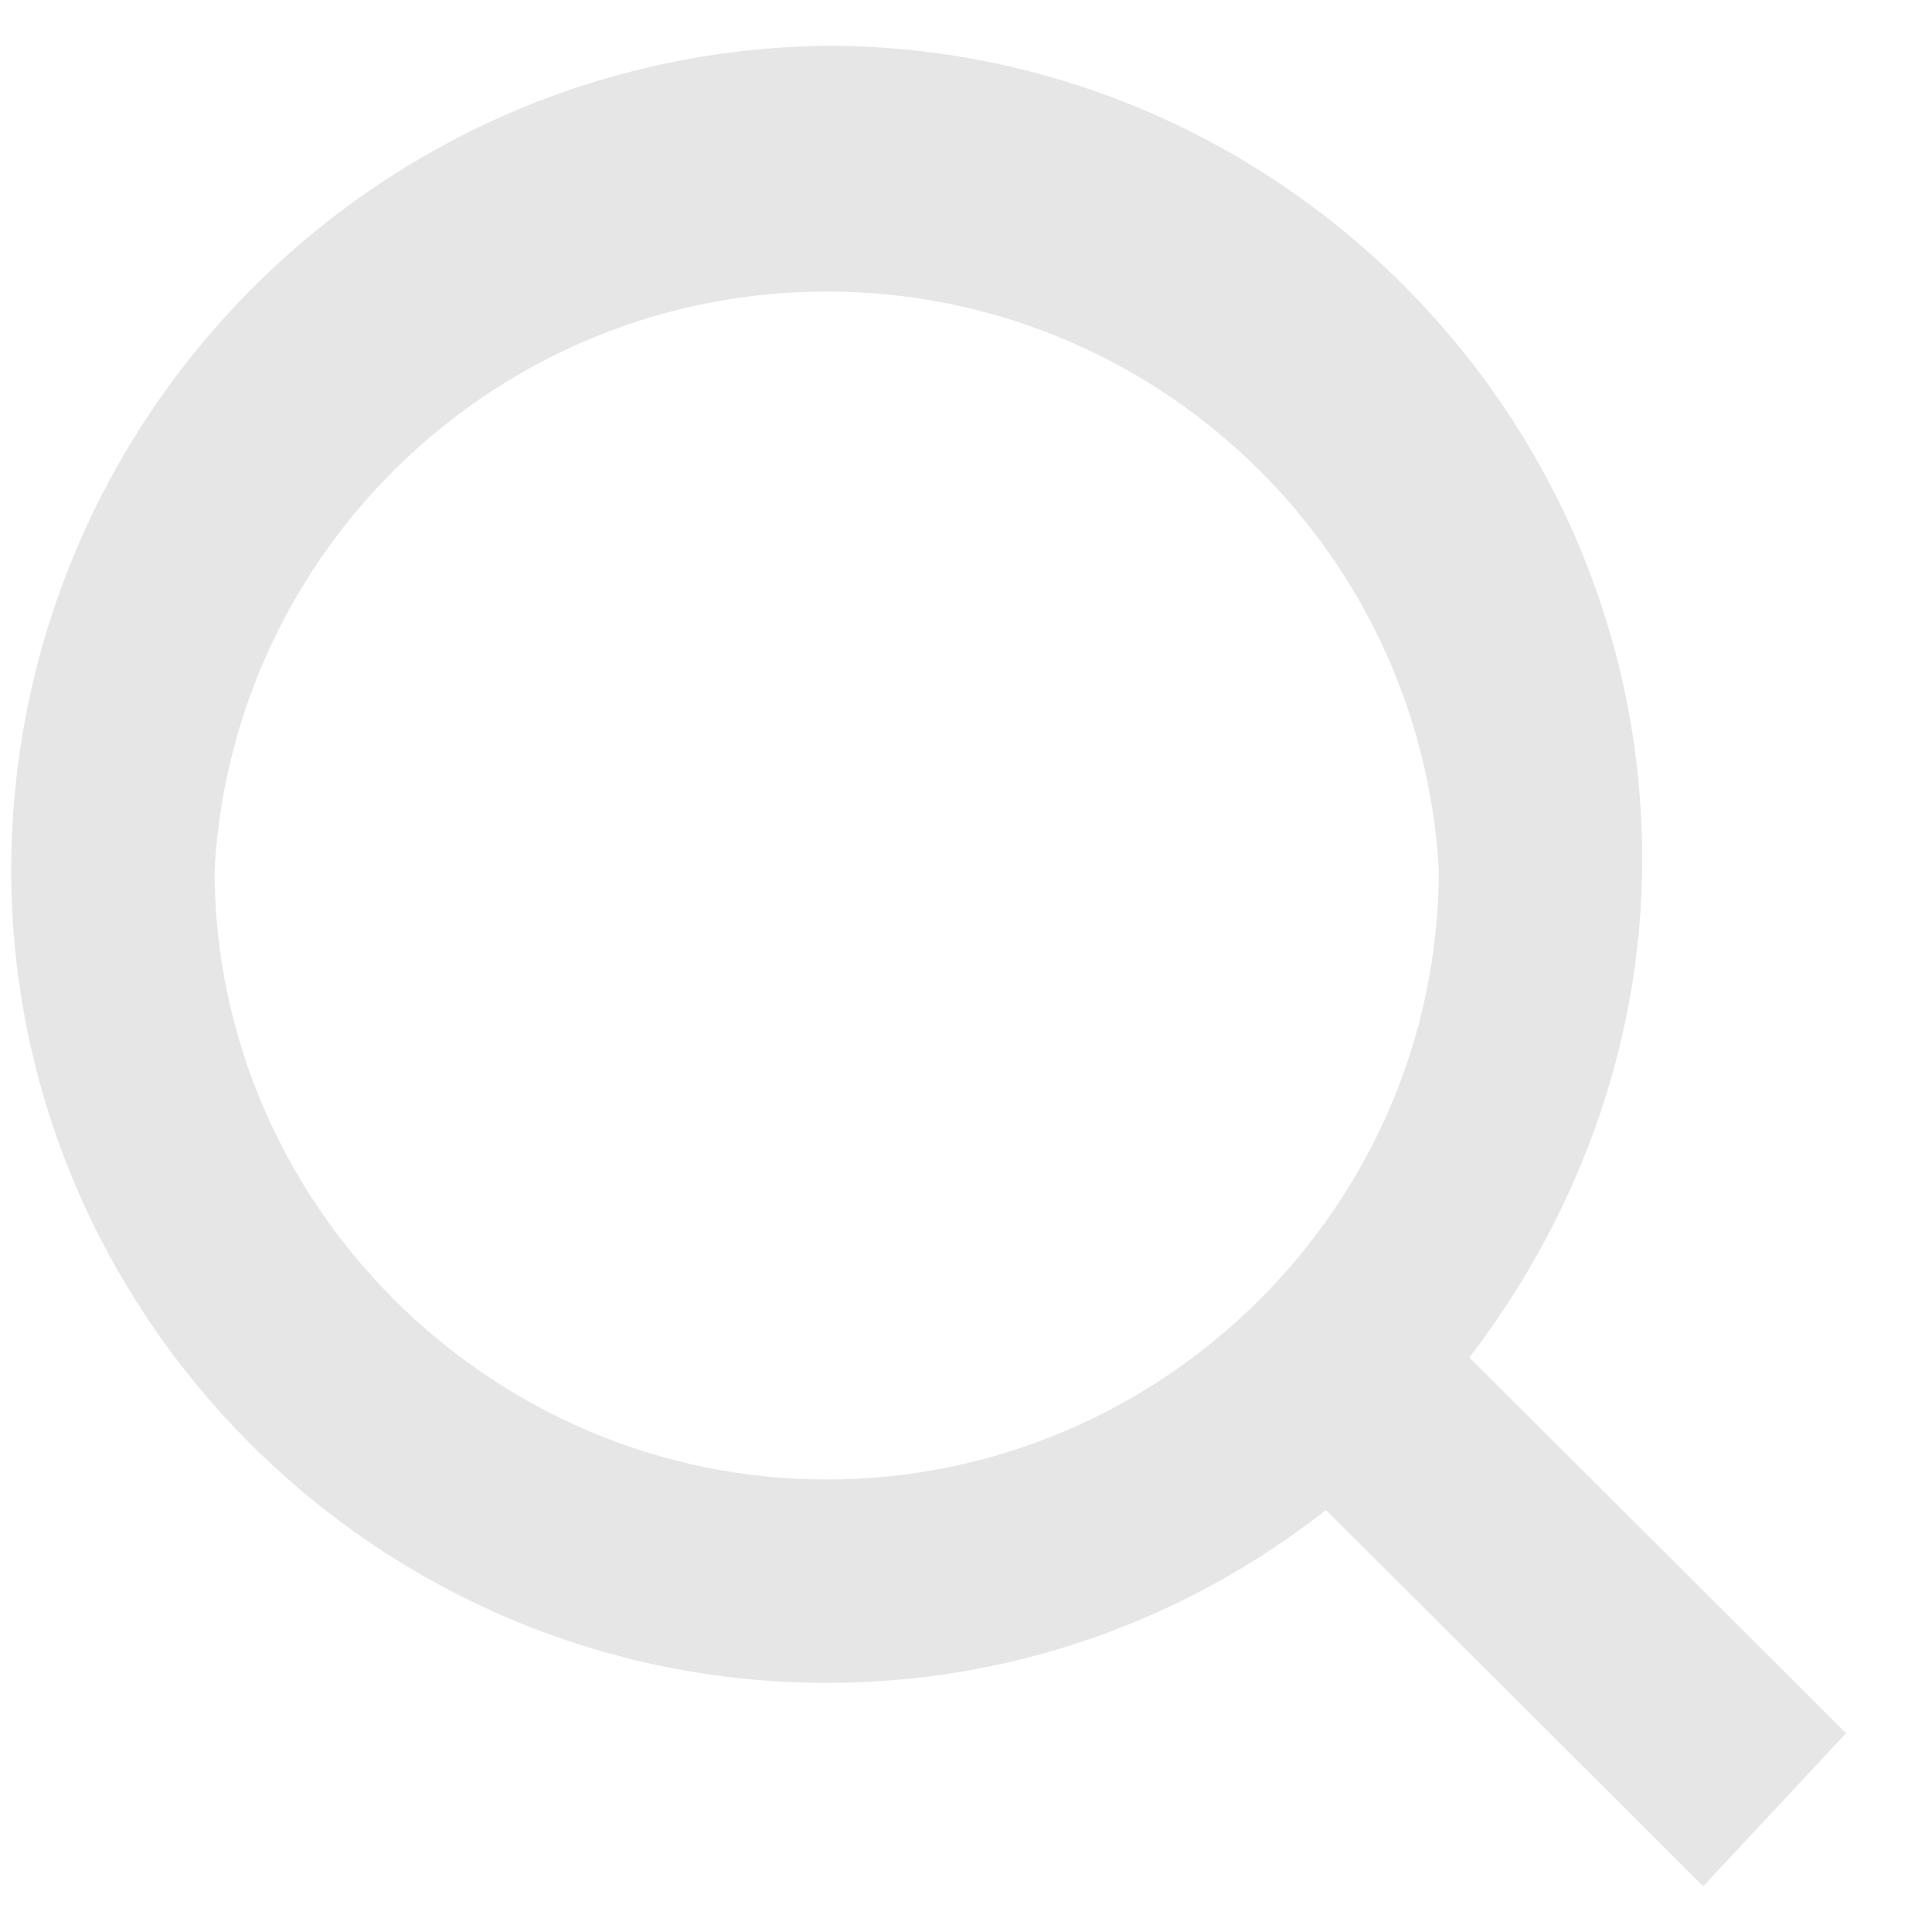
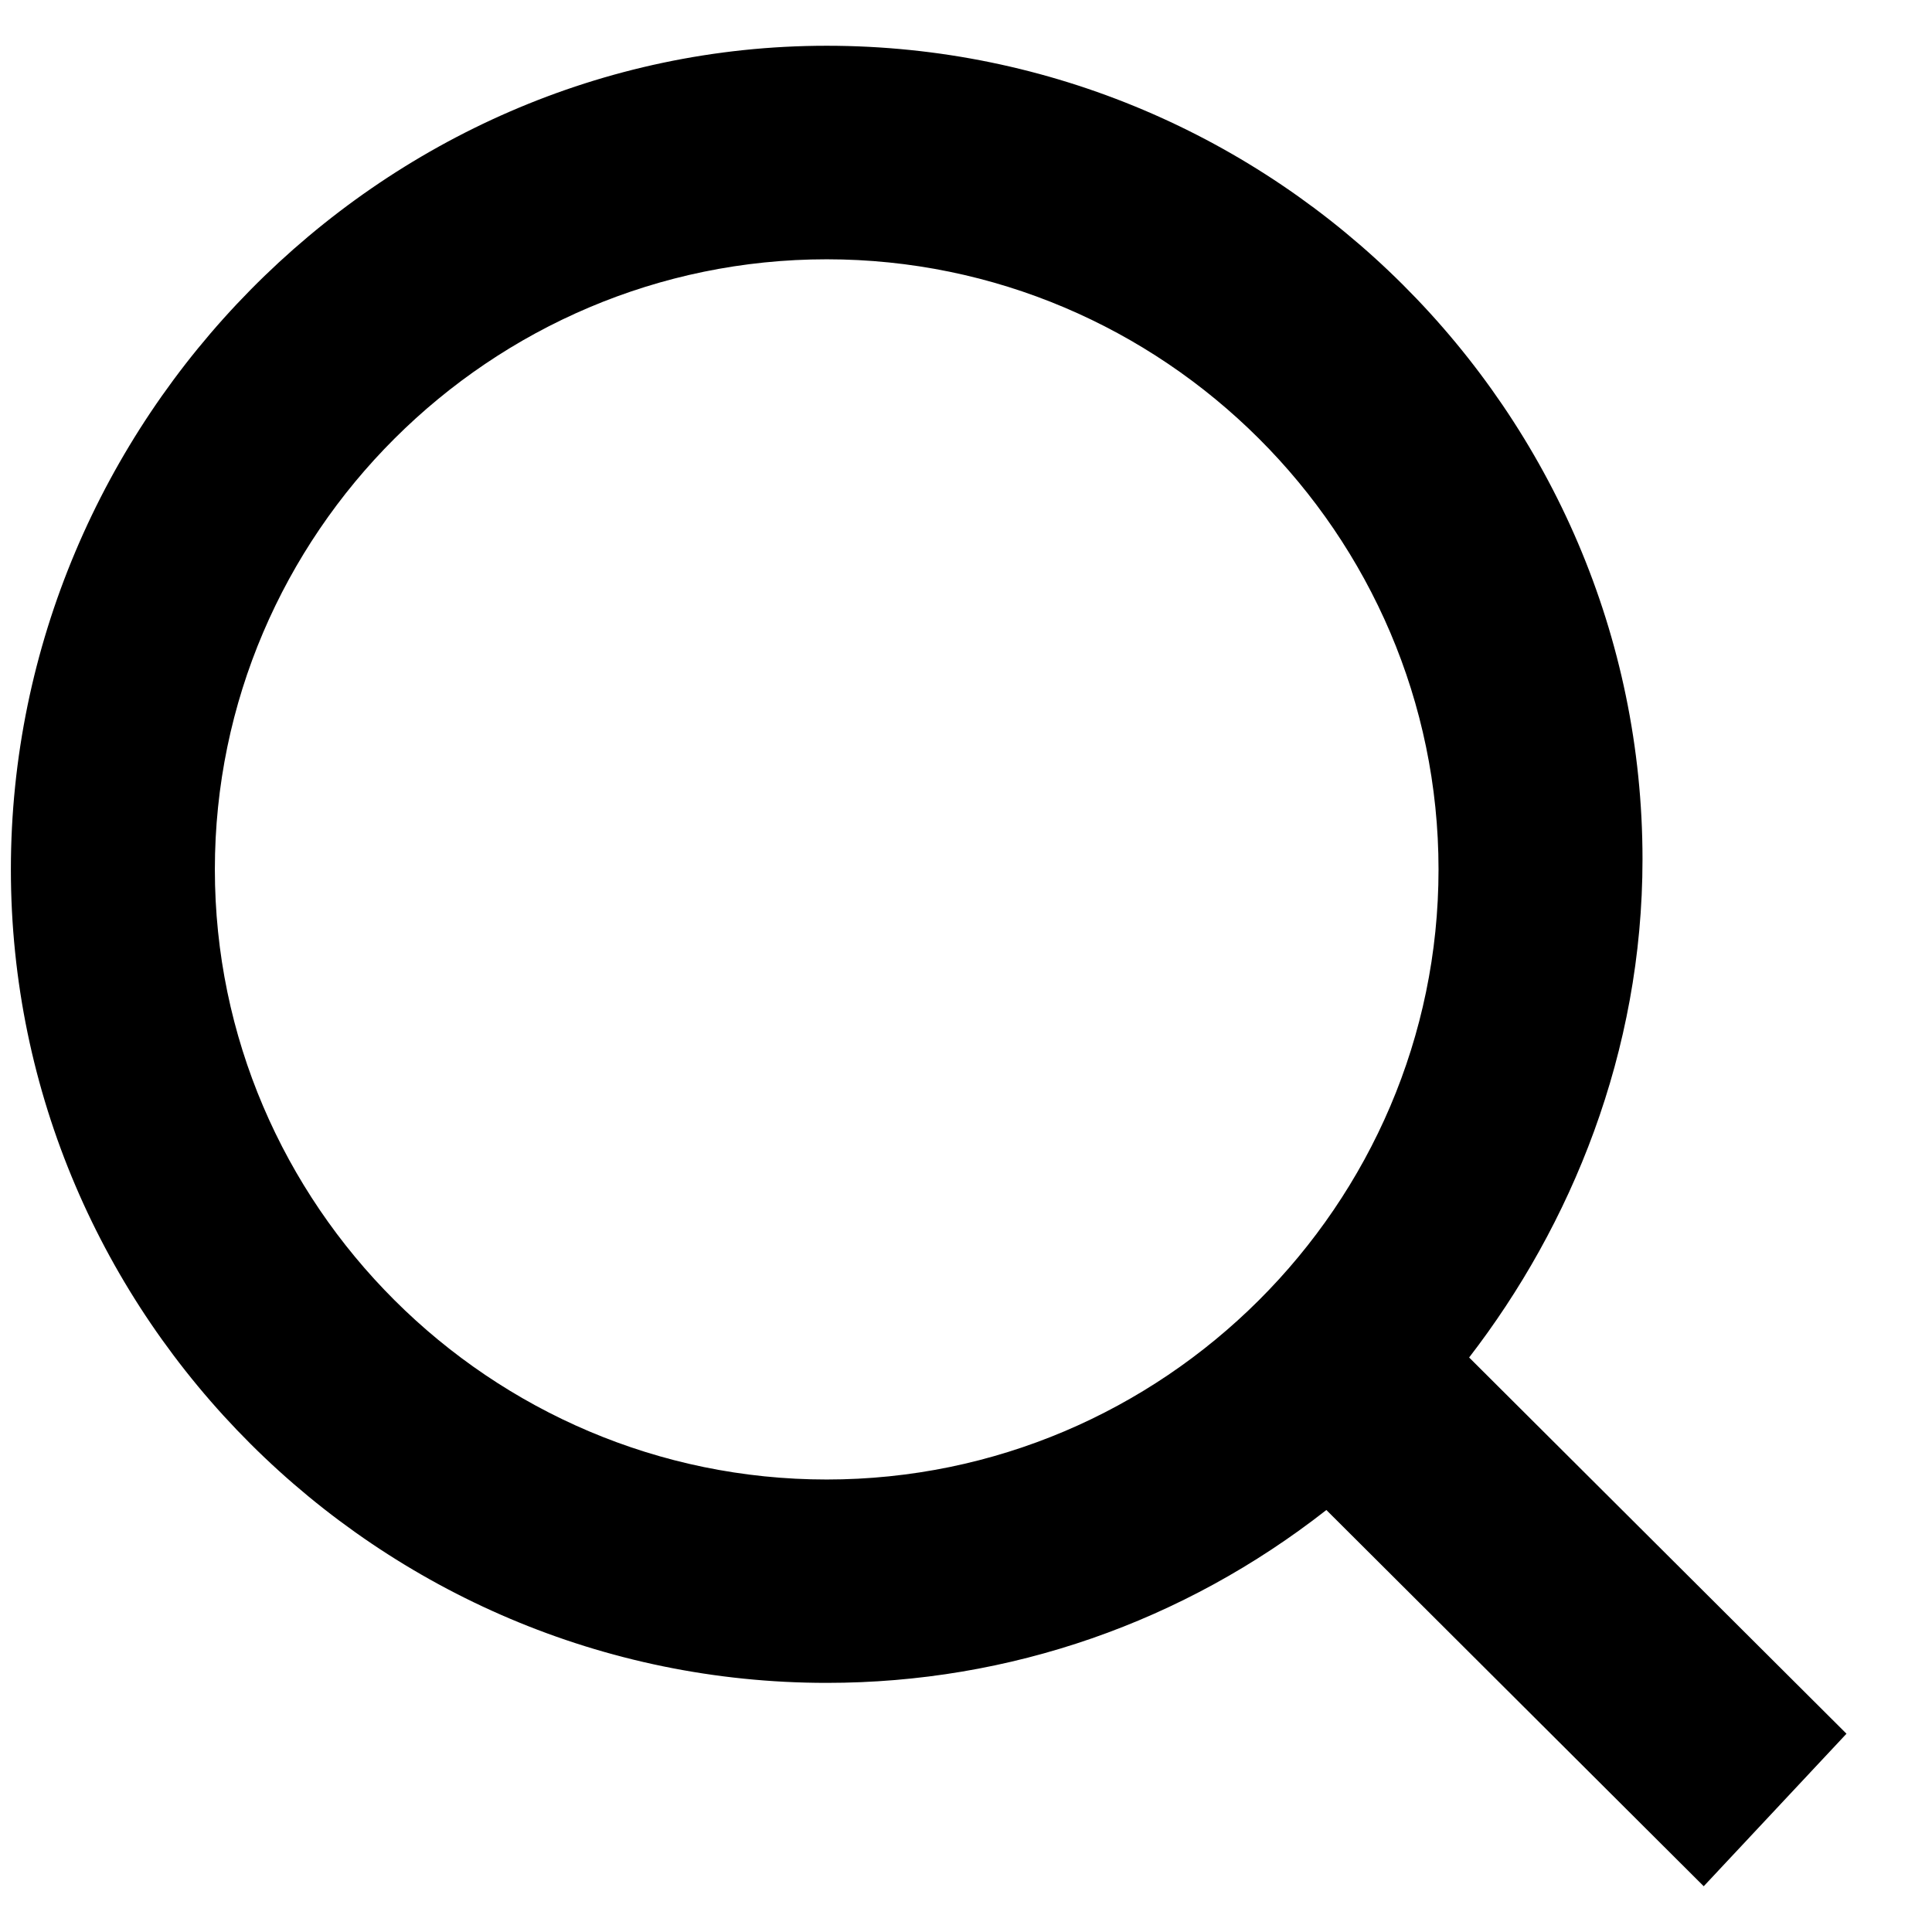
<svg xmlns="http://www.w3.org/2000/svg" width="19" height="19" viewBox="0 0 19 19" fill="none">
-   <path opacity=".1" d="m18.16 17.05-3.71-3.7c1-1.3 1.7-3 1.7-4.9 0-4.4-3.6-8-8.02-8a8.12 8.12 0 0 0-8.02 8.1c0 4.4 3.6 8 8.02 8 1.8 0 3.51-.6 4.91-1.7l3.71 3.7 1.4-1.5Zm-10.03-2.5c-3.3 0-6.02-2.7-6.02-6a6.03 6.03 0 0 1 12.04 0c0 3.3-2.71 6-6.02 6Z" fill="#000" />
+   <path d="M18.159 17.05L14.448 13.35C15.451 12.05 16.153 10.35 16.153 8.45C16.153 4.05 12.543 0.45 8.13 0.45C3.718 0.45 0.107 4.15 0.107 8.55C0.107 12.95 3.718 16.55 8.13 16.55C9.935 16.55 11.64 15.95 13.044 14.85L16.755 18.55L18.159 17.05ZM8.13 14.55C4.821 14.55 2.113 11.85 2.113 8.55C2.113 5.25 4.821 2.55 8.13 2.55C11.44 2.55 14.147 5.25 14.147 8.55C14.147 11.85 11.44 14.55 8.13 14.55Z" fill="black" />
</svg>
